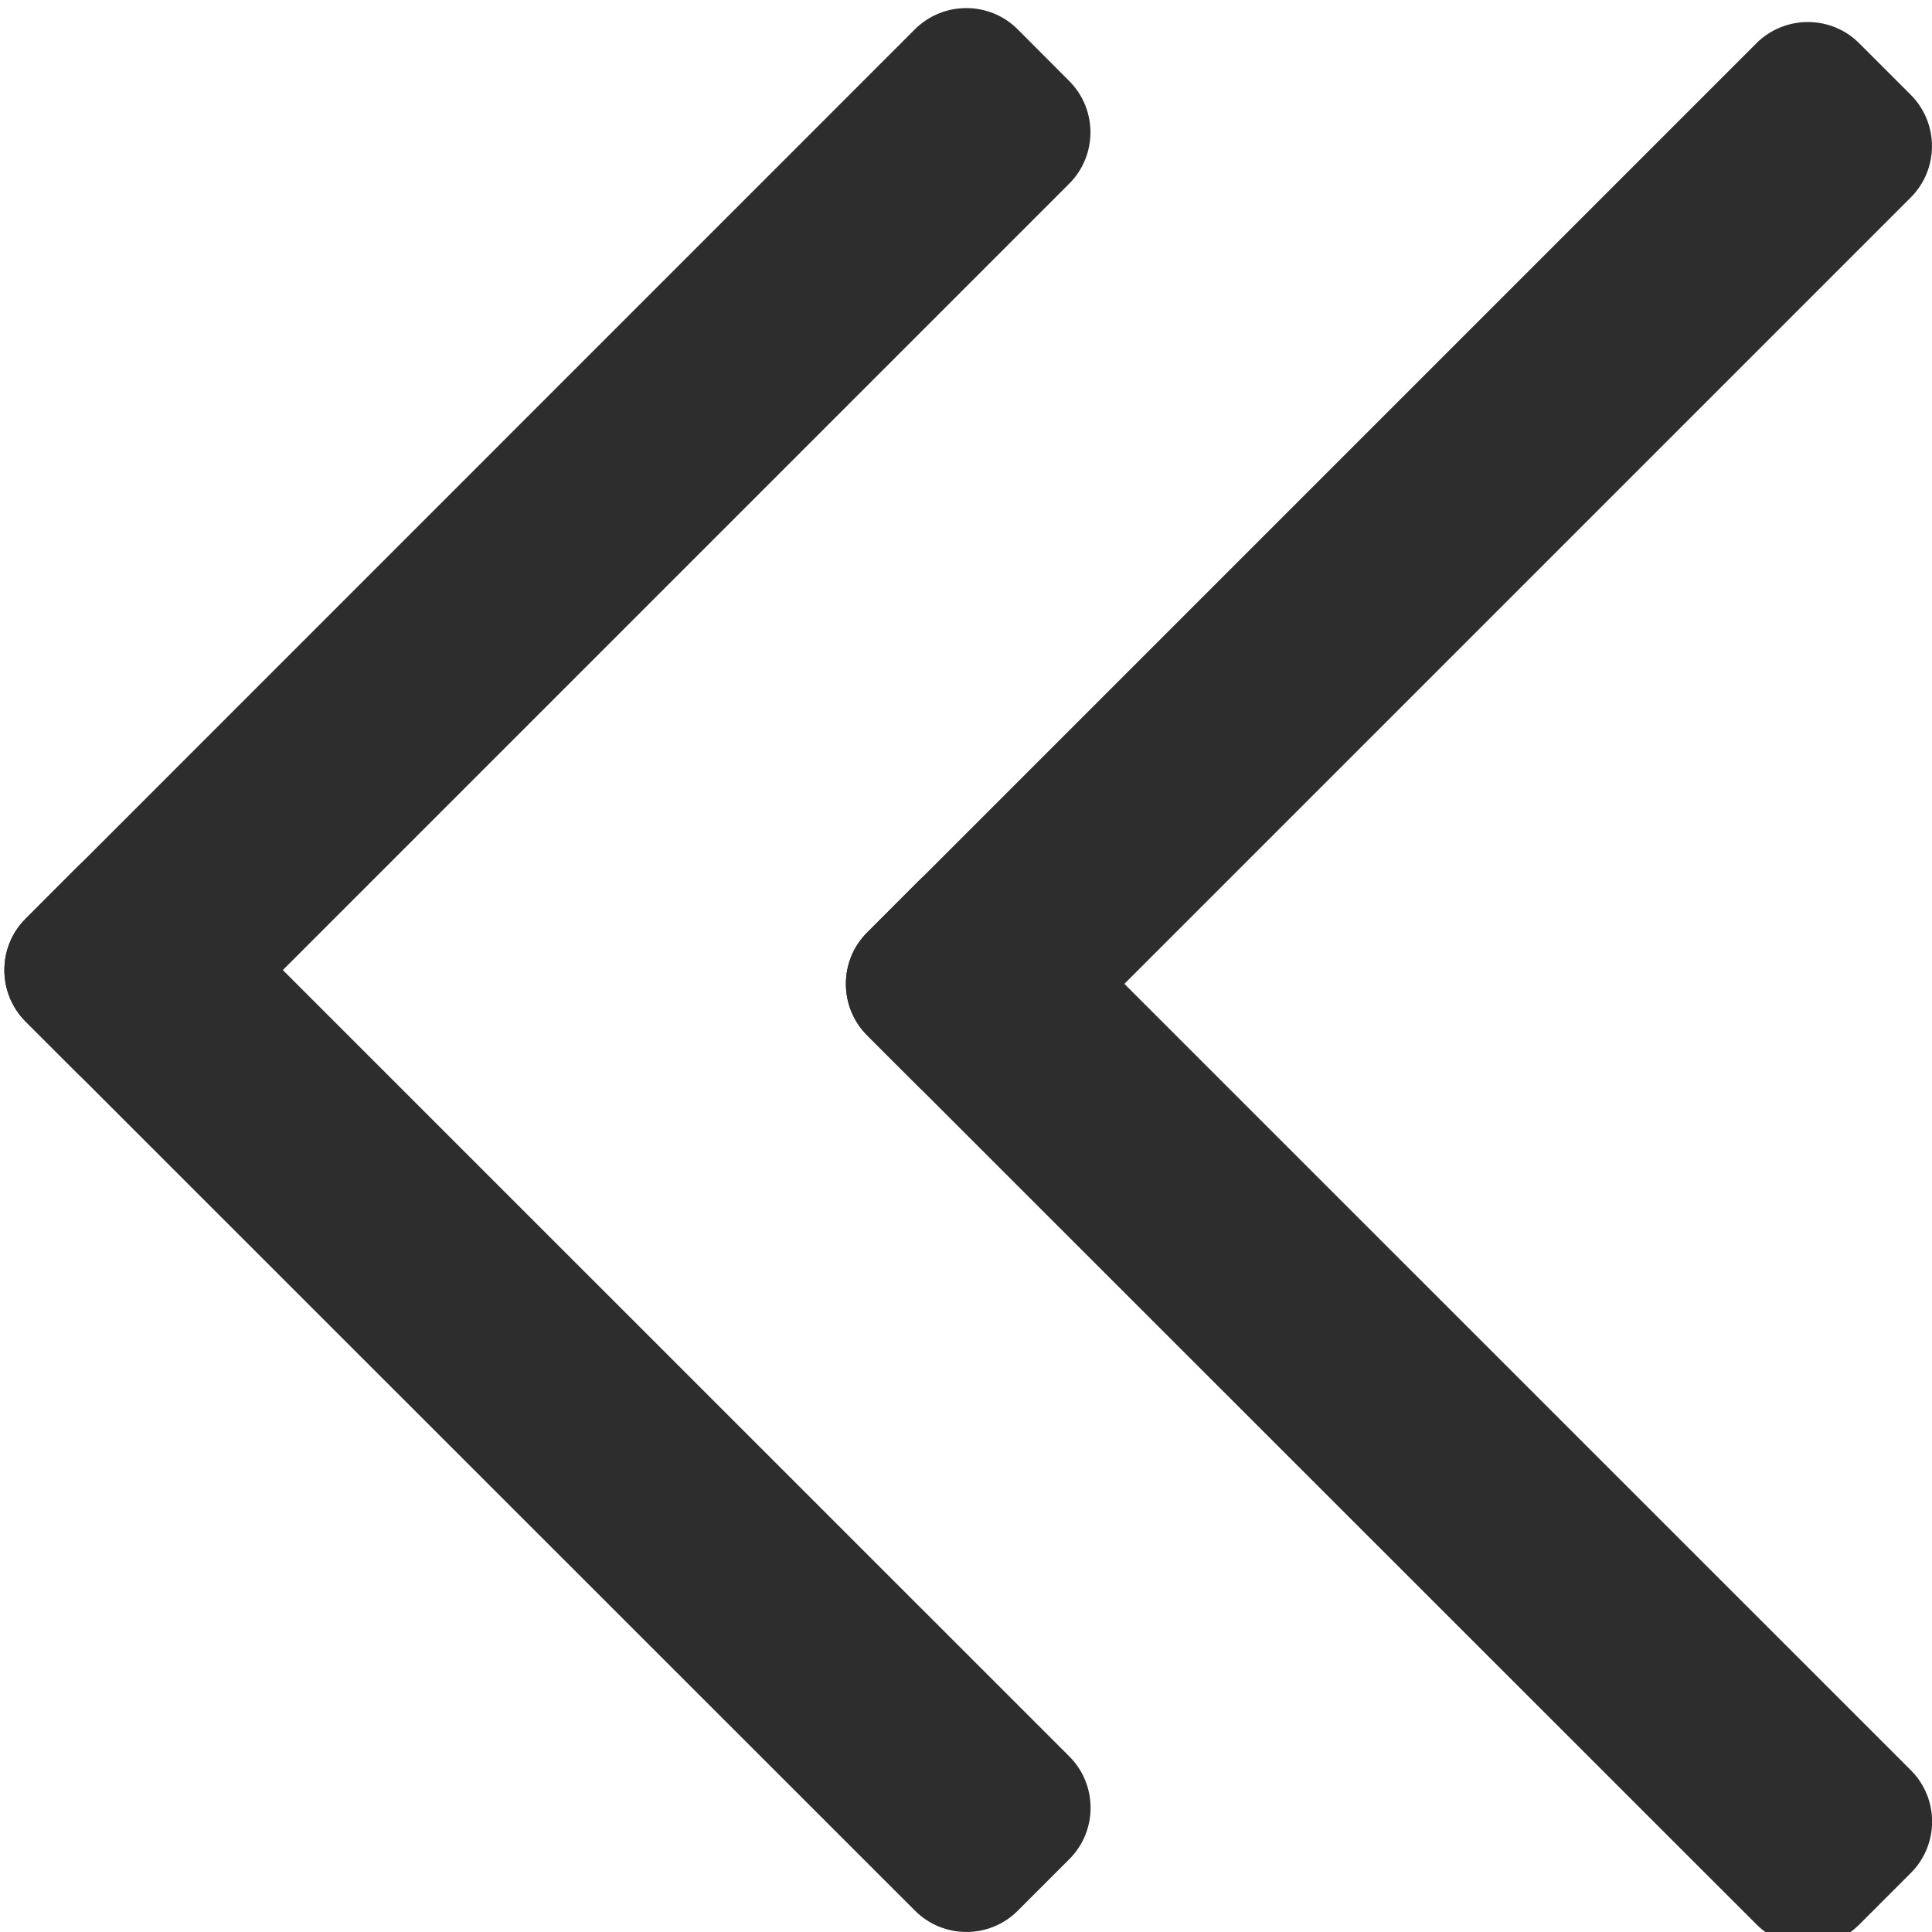
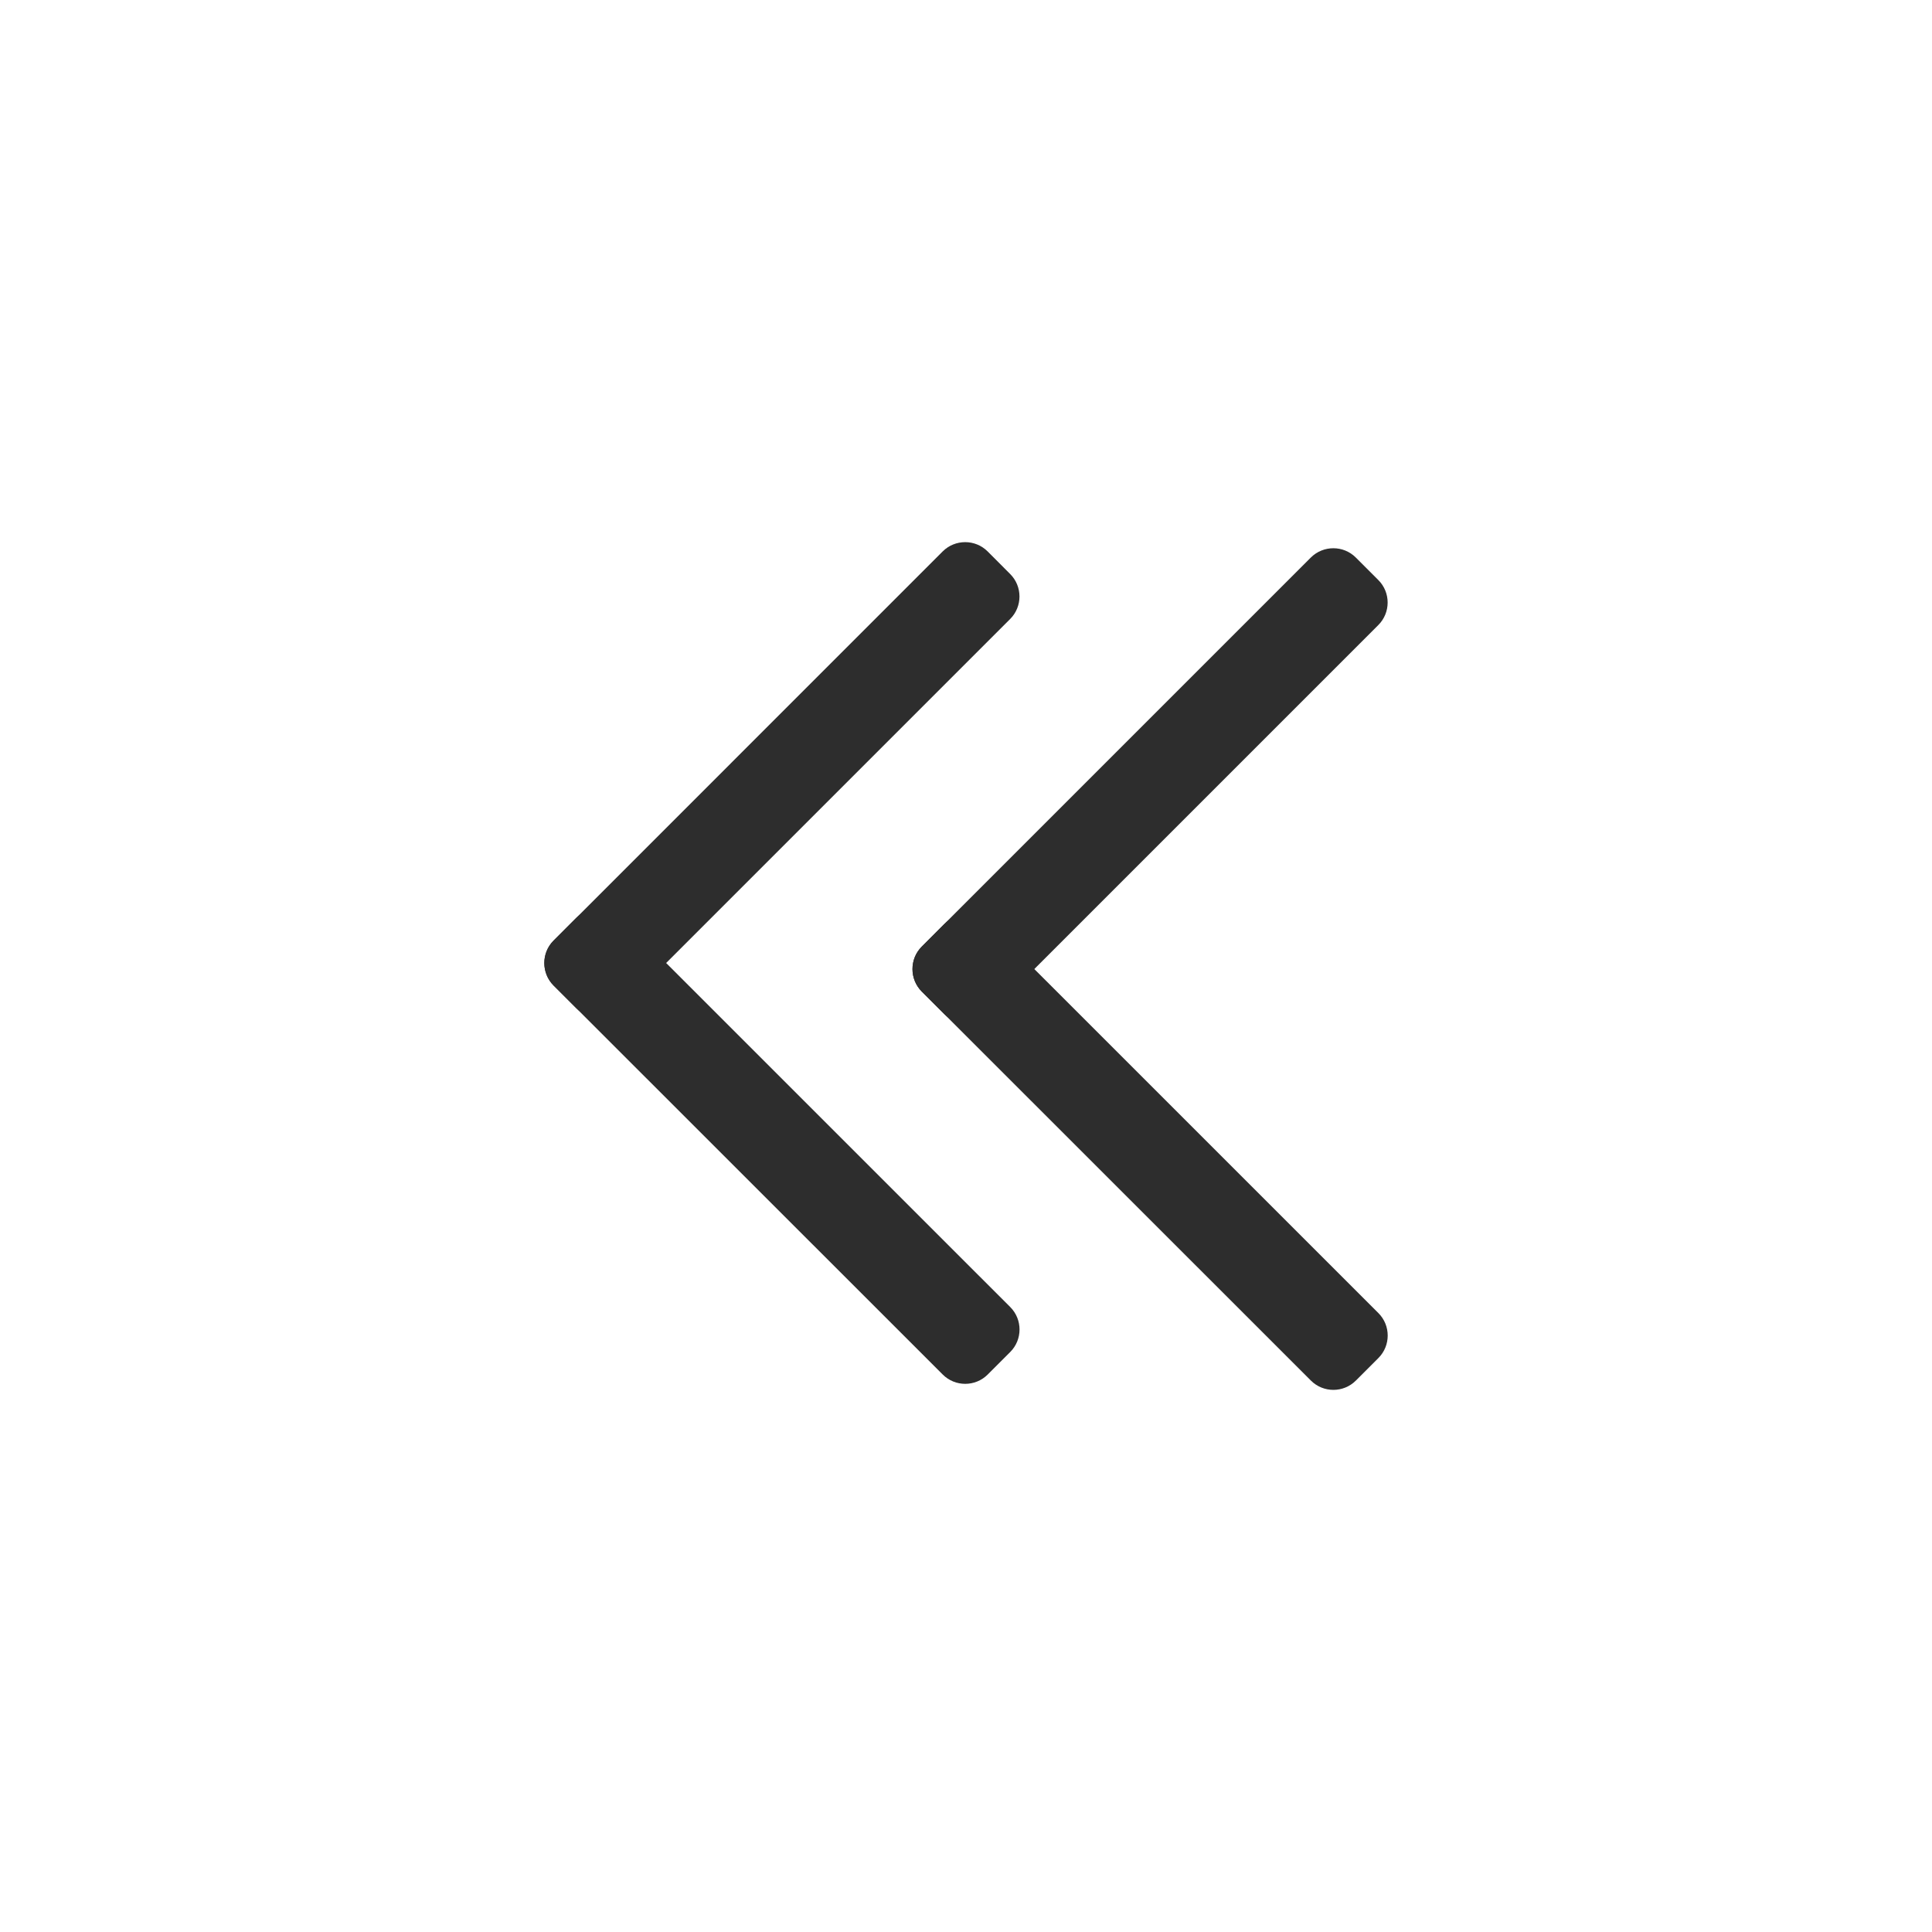
- <svg xmlns="http://www.w3.org/2000/svg" version="1.1" id="Layer_1" x="0px" y="0px" width="14px" height="14px" viewBox="0 0 14 14" enable-background="new 0 0 14 14" xml:space="preserve">
+ <svg xmlns="http://www.w3.org/2000/svg" version="1.1" id="Layer_1" x="0px" y="0px" width="32px" height="32px" viewBox="0 0 32 32" enable-background="new 0 0 32 32" xml:space="preserve">
  <g>
-     <path fill="#2D2D2D" d="M0.559,6.283c0.205-0.205,0.539-0.205,0.744,0l6.446,6.445c0.205,0.205,0.205,0.539,0,0.744l-0.374,0.374   c-0.205,0.205-0.539,0.205-0.744,0L0.185,7.402c-0.204-0.205-0.205-0.539,0-0.744L0.559,6.283z" />
-   </g>
-   <g>
-     <path fill="#2D2D2D" d="M7.748,0.587c0.205,0.205,0.205,0.539,0,0.744L1.303,7.776c-0.205,0.205-0.539,0.205-0.744,0L0.185,7.402   c-0.204-0.205-0.205-0.539,0-0.744L6.63,0.212c0.205-0.204,0.539-0.205,0.744,0L7.748,0.587z" />
-   </g>
-   <g>
-     <path fill="#2D2D2D" d="M6.657,6.383c0.205-0.205,0.539-0.205,0.744,0l6.446,6.445c0.205,0.205,0.205,0.539,0,0.744l-0.374,0.374   c-0.205,0.205-0.539,0.205-0.744,0L6.283,7.502c-0.204-0.205-0.205-0.539,0-0.744L6.657,6.383z" />
-   </g>
-   <g>
-     <path fill="#2D2D2D" d="M13.846,0.687c0.205,0.205,0.205,0.539,0,0.744L7.401,7.876c-0.205,0.205-0.539,0.205-0.744,0L6.283,7.502   c-0.204-0.205-0.205-0.539,0-0.744l6.445-6.445c0.205-0.204,0.539-0.205,0.744,0L13.846,0.687z" />
+     <g>
+       <path fill="#2D2D2D" d="M9.543,15.204c0.205-0.205,0.539-0.205,0.744,0l6.446,6.445c0.205,0.205,0.205,0.539,0,0.744l-0.374,0.374    c-0.205,0.205-0.539,0.205-0.744,0l-6.446-6.444c-0.204-0.205-0.205-0.539,0-0.744L9.543,15.204z" />
+     </g>
+     <g>
+       <path fill="#2D2D2D" d="M16.732,9.508c0.205,0.205,0.205,0.539,0,0.744l-6.445,6.445c-0.205,0.205-0.539,0.205-0.744,0    l-0.374-0.374c-0.204-0.205-0.205-0.539,0-0.744l6.445-6.446c0.205-0.204,0.539-0.205,0.744,0L16.732,9.508z" />
+     </g>
+     <g>
+       <path fill="#2D2D2D" d="M15.641,15.304c0.205-0.205,0.539-0.205,0.744,0l6.446,6.445c0.205,0.205,0.205,0.539,0,0.744    l-0.374,0.374c-0.205,0.205-0.539,0.205-0.744,0l-6.446-6.444c-0.204-0.205-0.205-0.539,0-0.744L15.641,15.304z" />
+     </g>
+     <g>
+       <path fill="#2D2D2D" d="M22.83,9.608c0.205,0.205,0.205,0.539,0,0.744l-6.445,6.445c-0.205,0.205-0.539,0.205-0.744,0    l-0.374-0.374c-0.204-0.205-0.205-0.539,0-0.744l6.445-6.445c0.205-0.204,0.539-0.205,0.744,0L22.83,9.608z" />
+     </g>
  </g>
  <g>
</g>
  <g>
</g>
  <g>
</g>
  <g>
</g>
  <g>
</g>
  <g>
</g>
  <g>
</g>
  <g>
</g>
  <g>
</g>
  <g>
</g>
  <g>
</g>
  <g>
</g>
  <g>
</g>
  <g>
</g>
  <g>
</g>
</svg>
